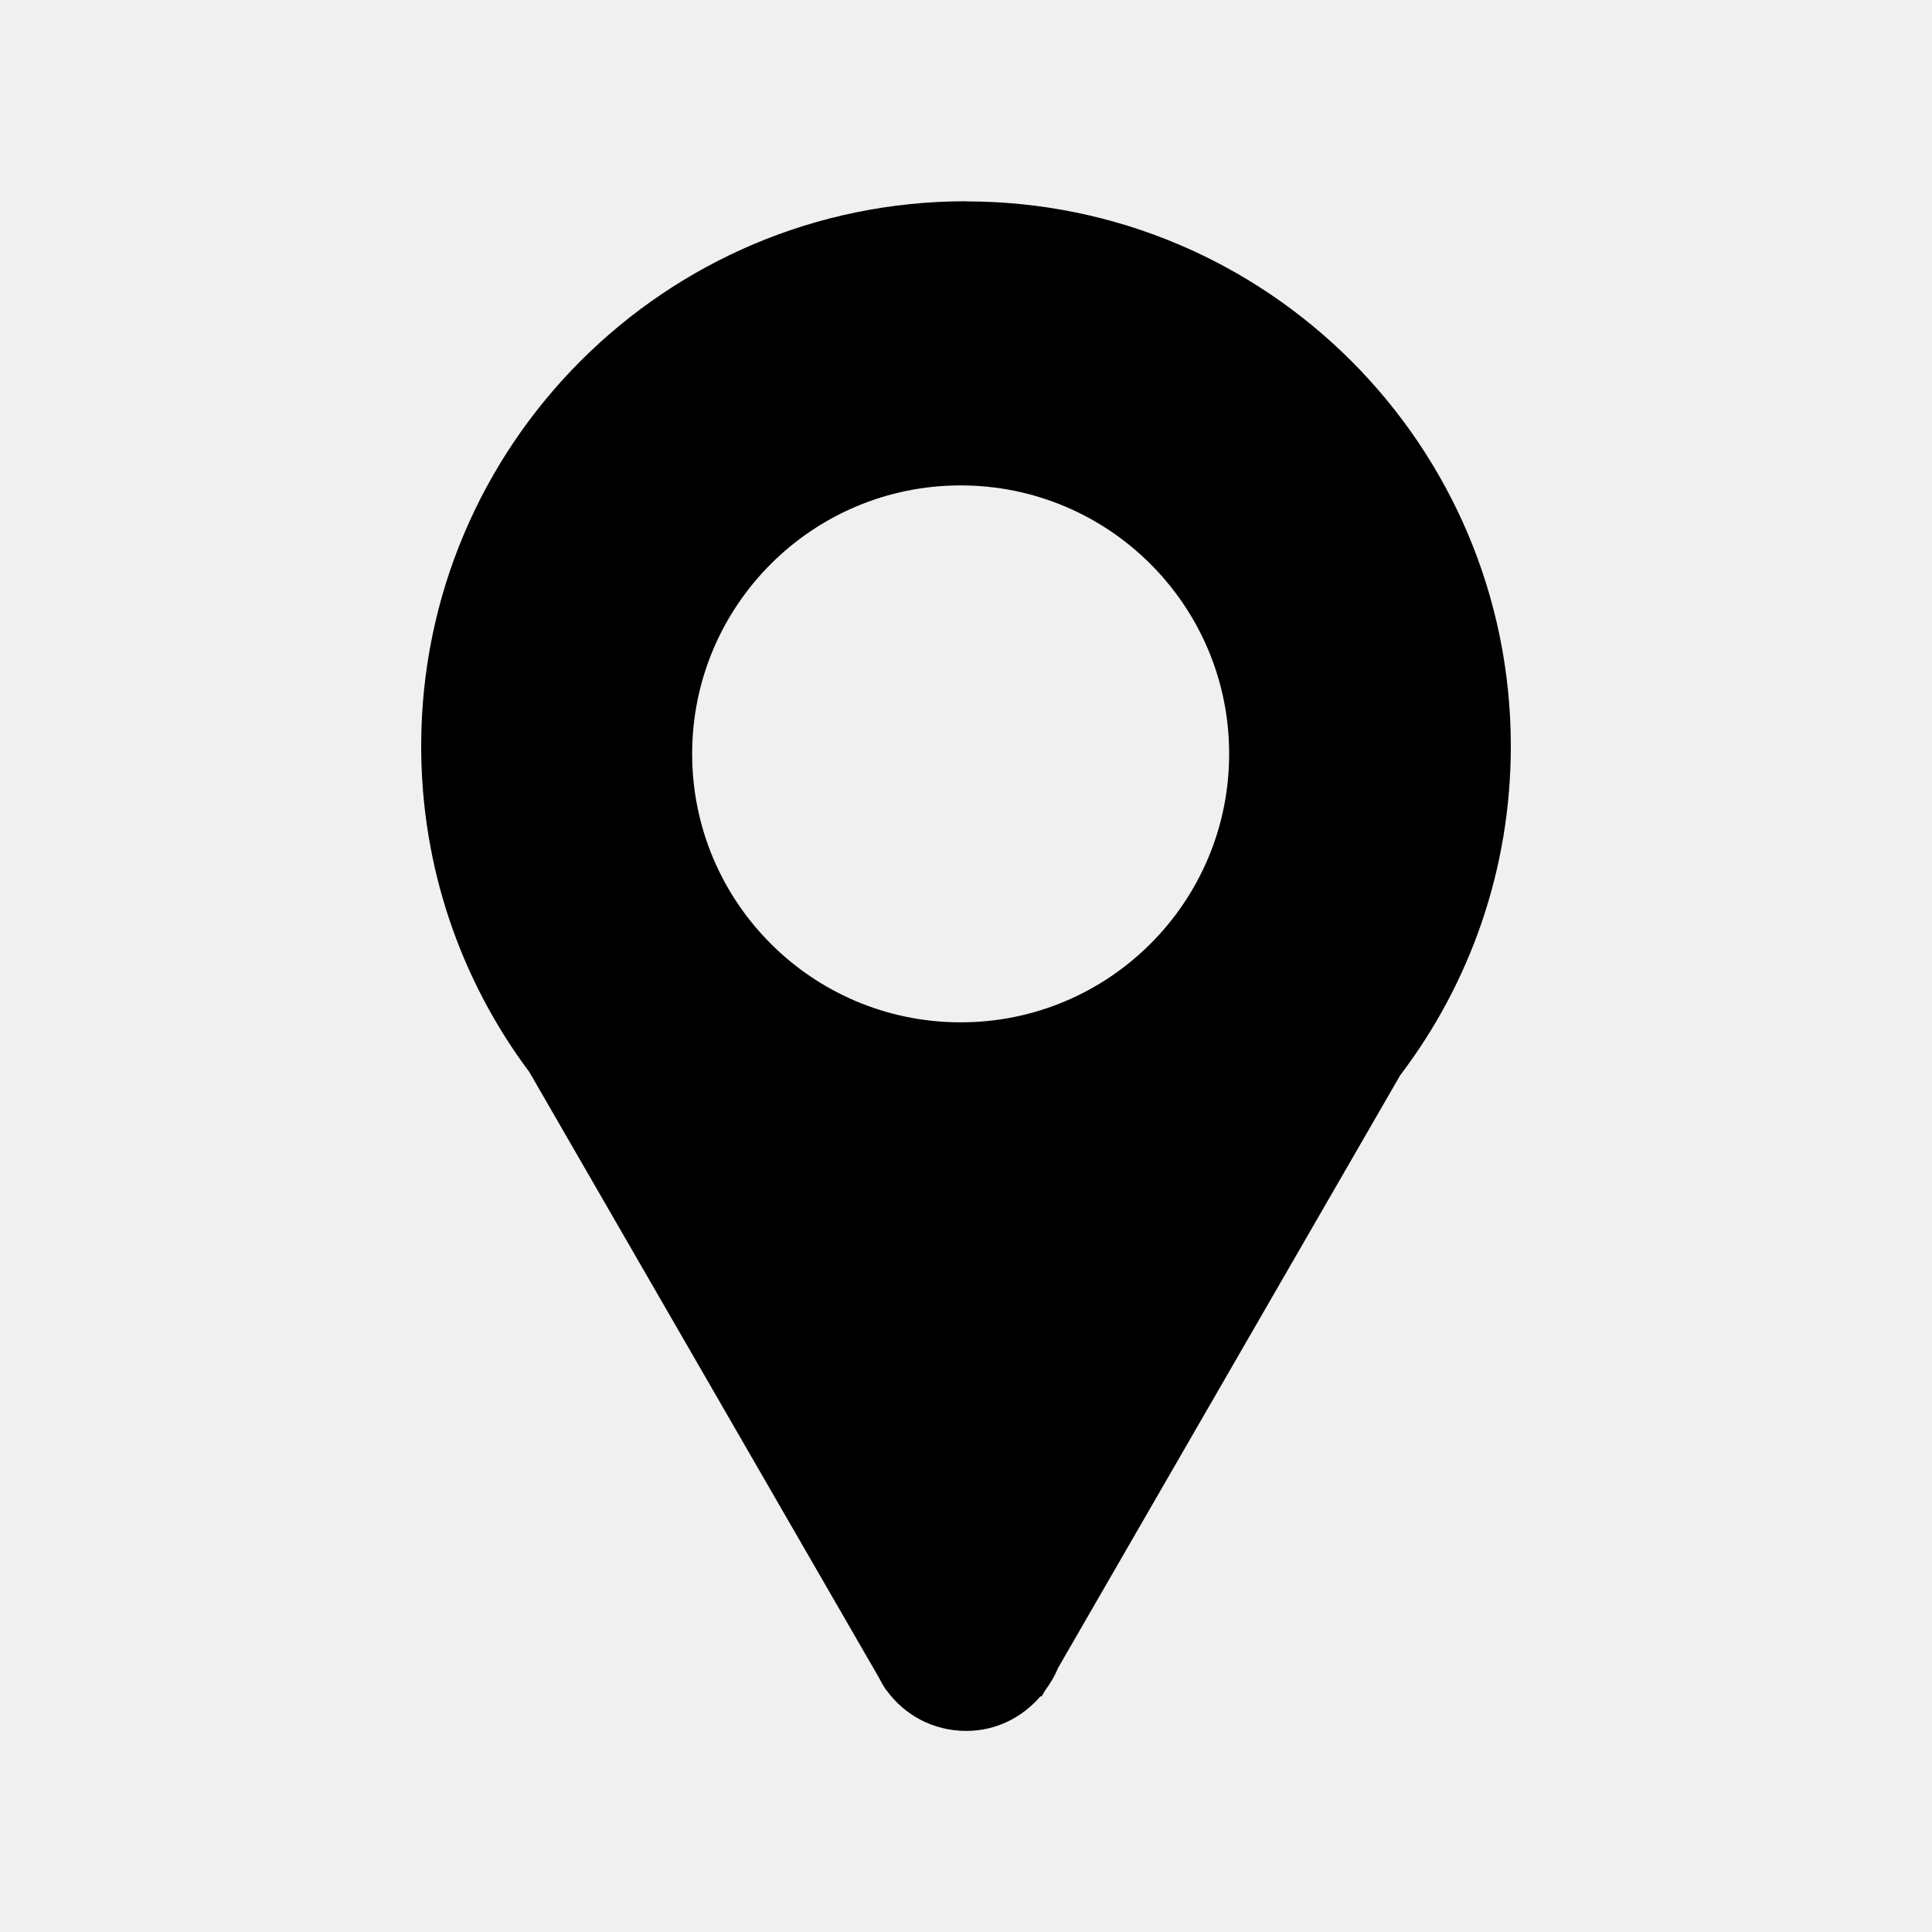
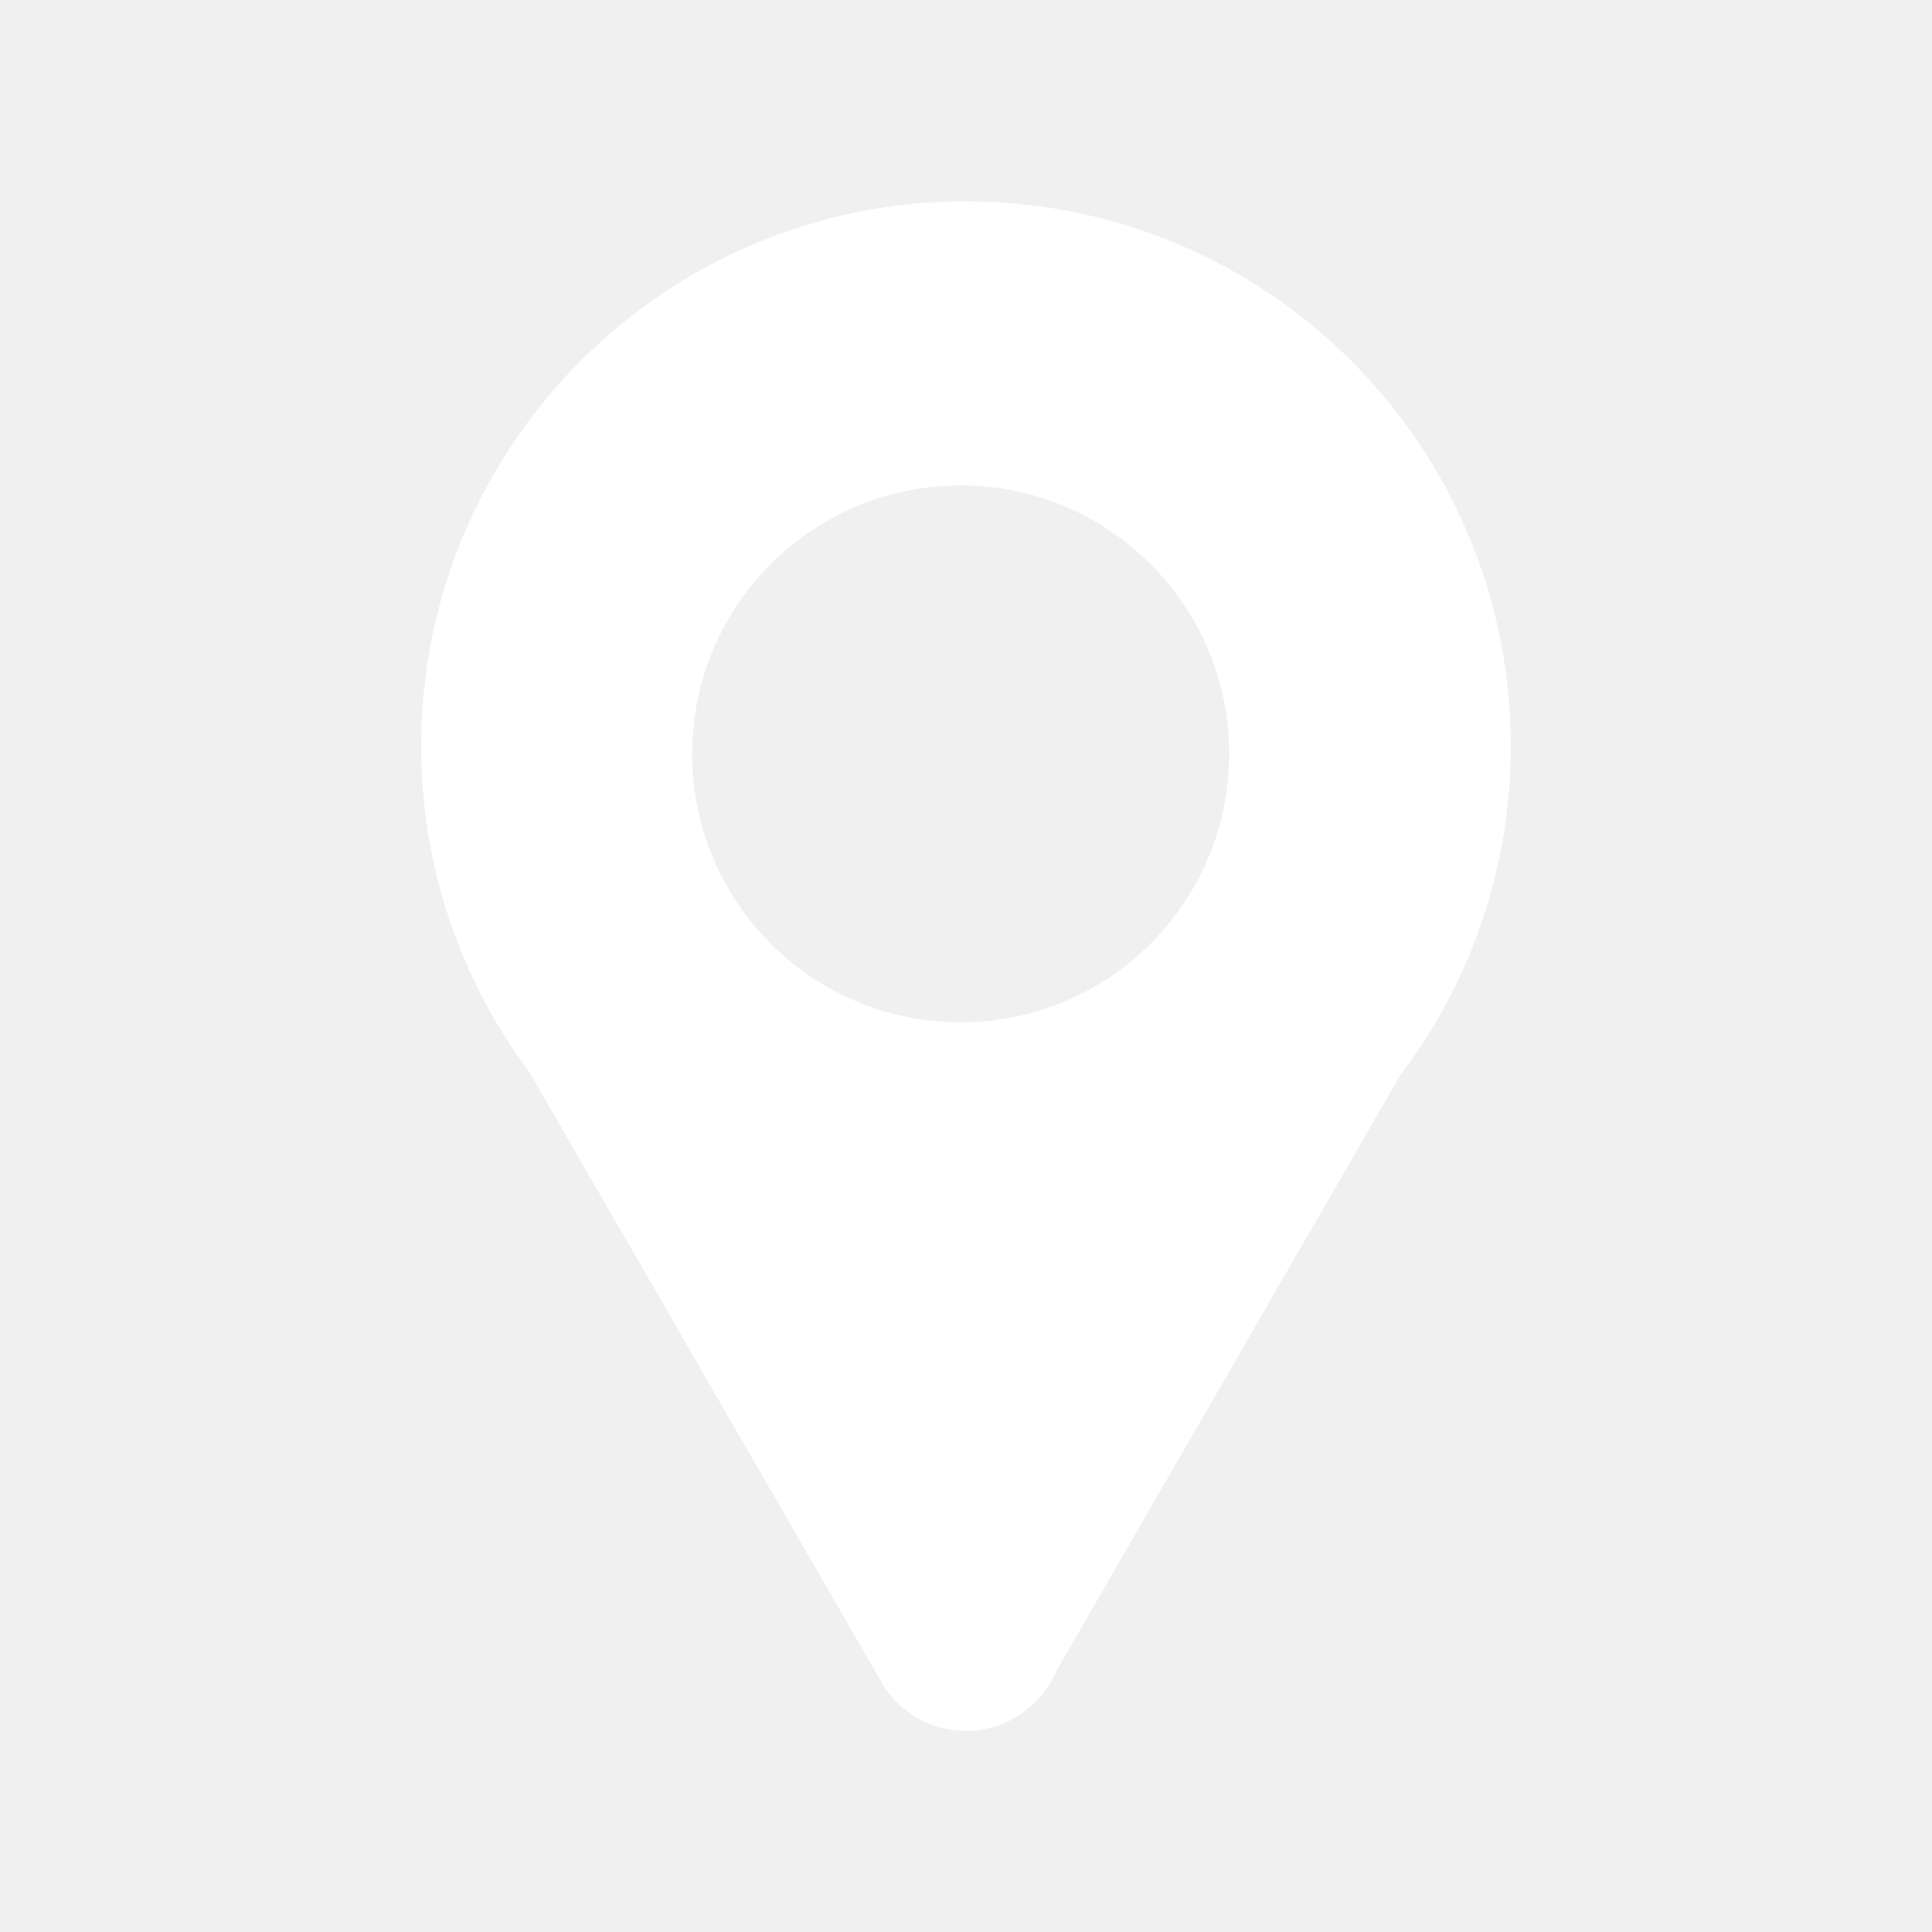
<svg xmlns="http://www.w3.org/2000/svg" width="100" height="100" viewBox="0 0 100 100">
-   <path d="M50 10.417c-15.58 0-28.2 12.627-28.2 28.2 0 6.328 2.082 12.17 5.6 16.874L45.49 86.83c.105.202.21.403.34.588l.04.07.01-.006c.924 1.277 2.41 2.11 4.135 2.11 1.556 0 2.912-.708 3.845-1.8l.047.027.18-.31c.263-.356.497-.736.666-1.155l17.722-30.7c3.592-4.73 5.725-10.63 5.725-17.03 0-15.575-12.62-28.2-28.2-28.2zm-.28 42.498c-7.676 0-13.894-6.22-13.894-13.895 0-7.673 6.218-13.895 13.895-13.895s13.9 6.222 13.9 13.895c0 7.673-6.216 13.895-13.893 13.895z" />
+   <path fill="#fff" d="M50 10.417c-15.58 0-28.2 12.627-28.2 28.2 0 6.328 2.082 12.17 5.6 16.874L45.49 86.83c.105.202.21.403.34.588l.04.07.01-.006c.924 1.277 2.41 2.11 4.135 2.11 1.556 0 2.912-.708 3.845-1.8l.047.027.18-.31c.263-.356.497-.736.666-1.155l17.722-30.7c3.592-4.73 5.725-10.63 5.725-17.03 0-15.575-12.62-28.2-28.2-28.2zm-.28 42.498c-7.676 0-13.894-6.22-13.894-13.895 0-7.673 6.218-13.895 13.895-13.895s13.9 6.222 13.9 13.895c0 7.673-6.216 13.895-13.893 13.895z" />
</svg>
